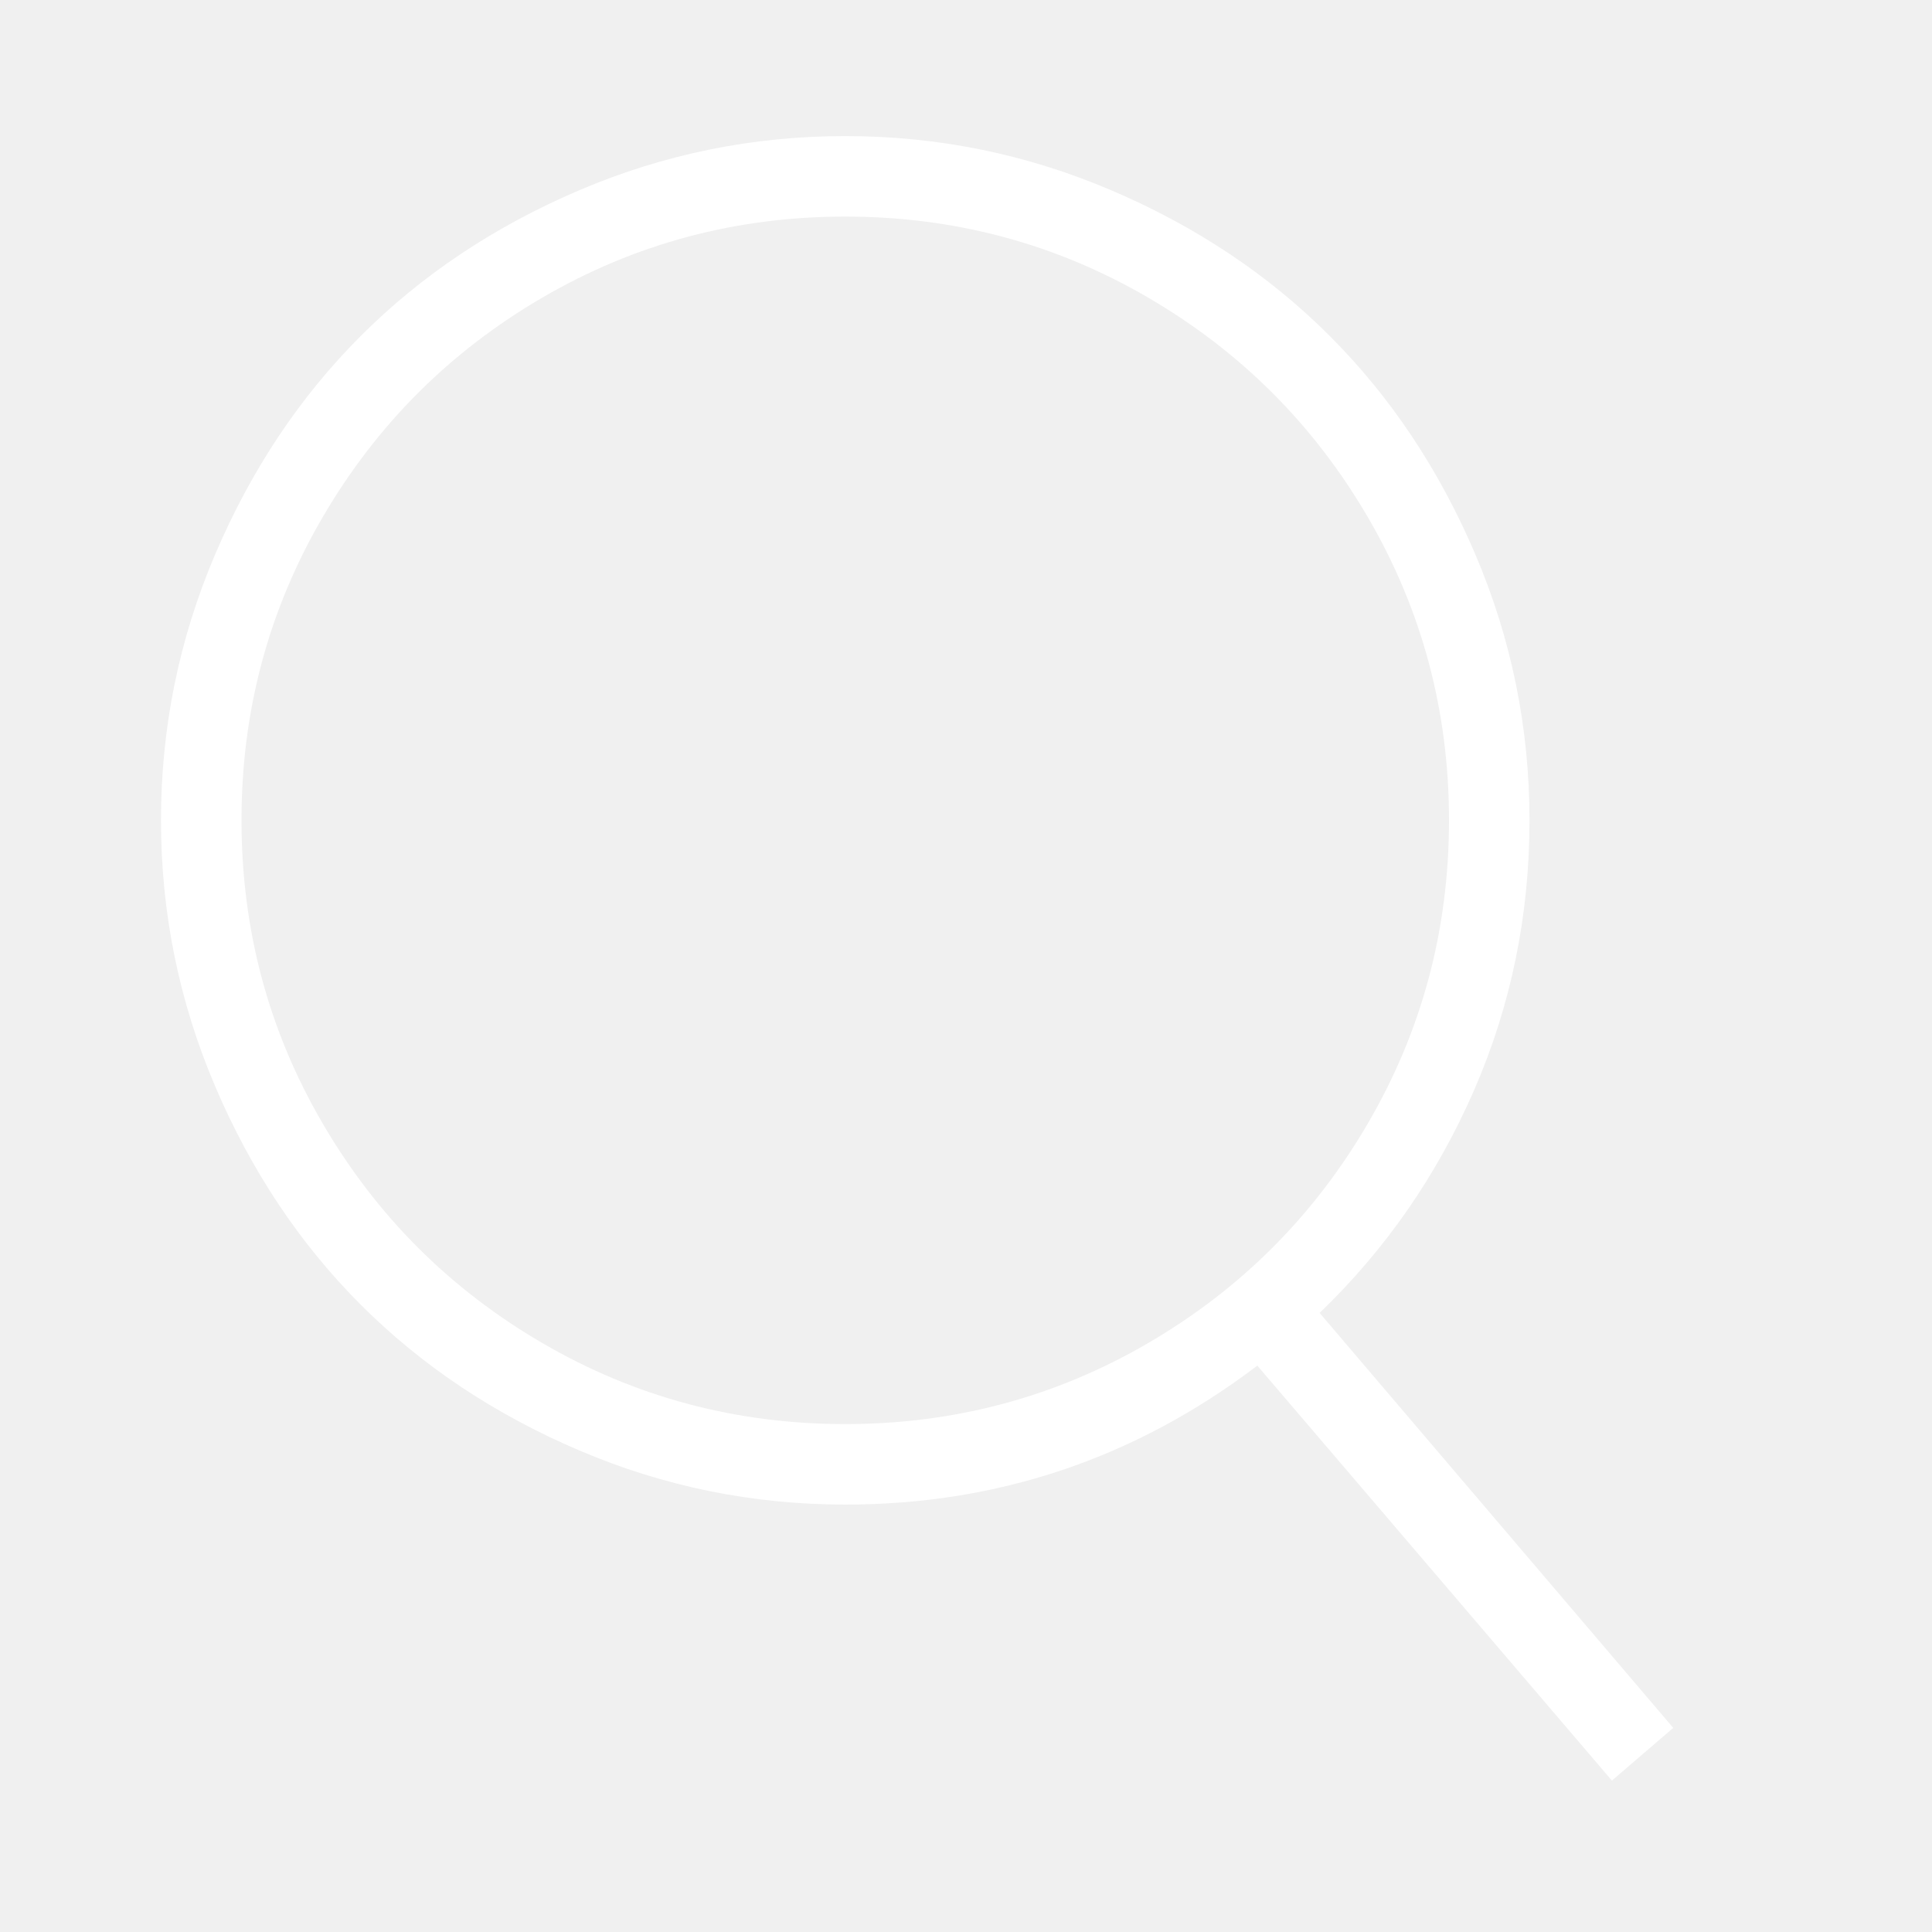
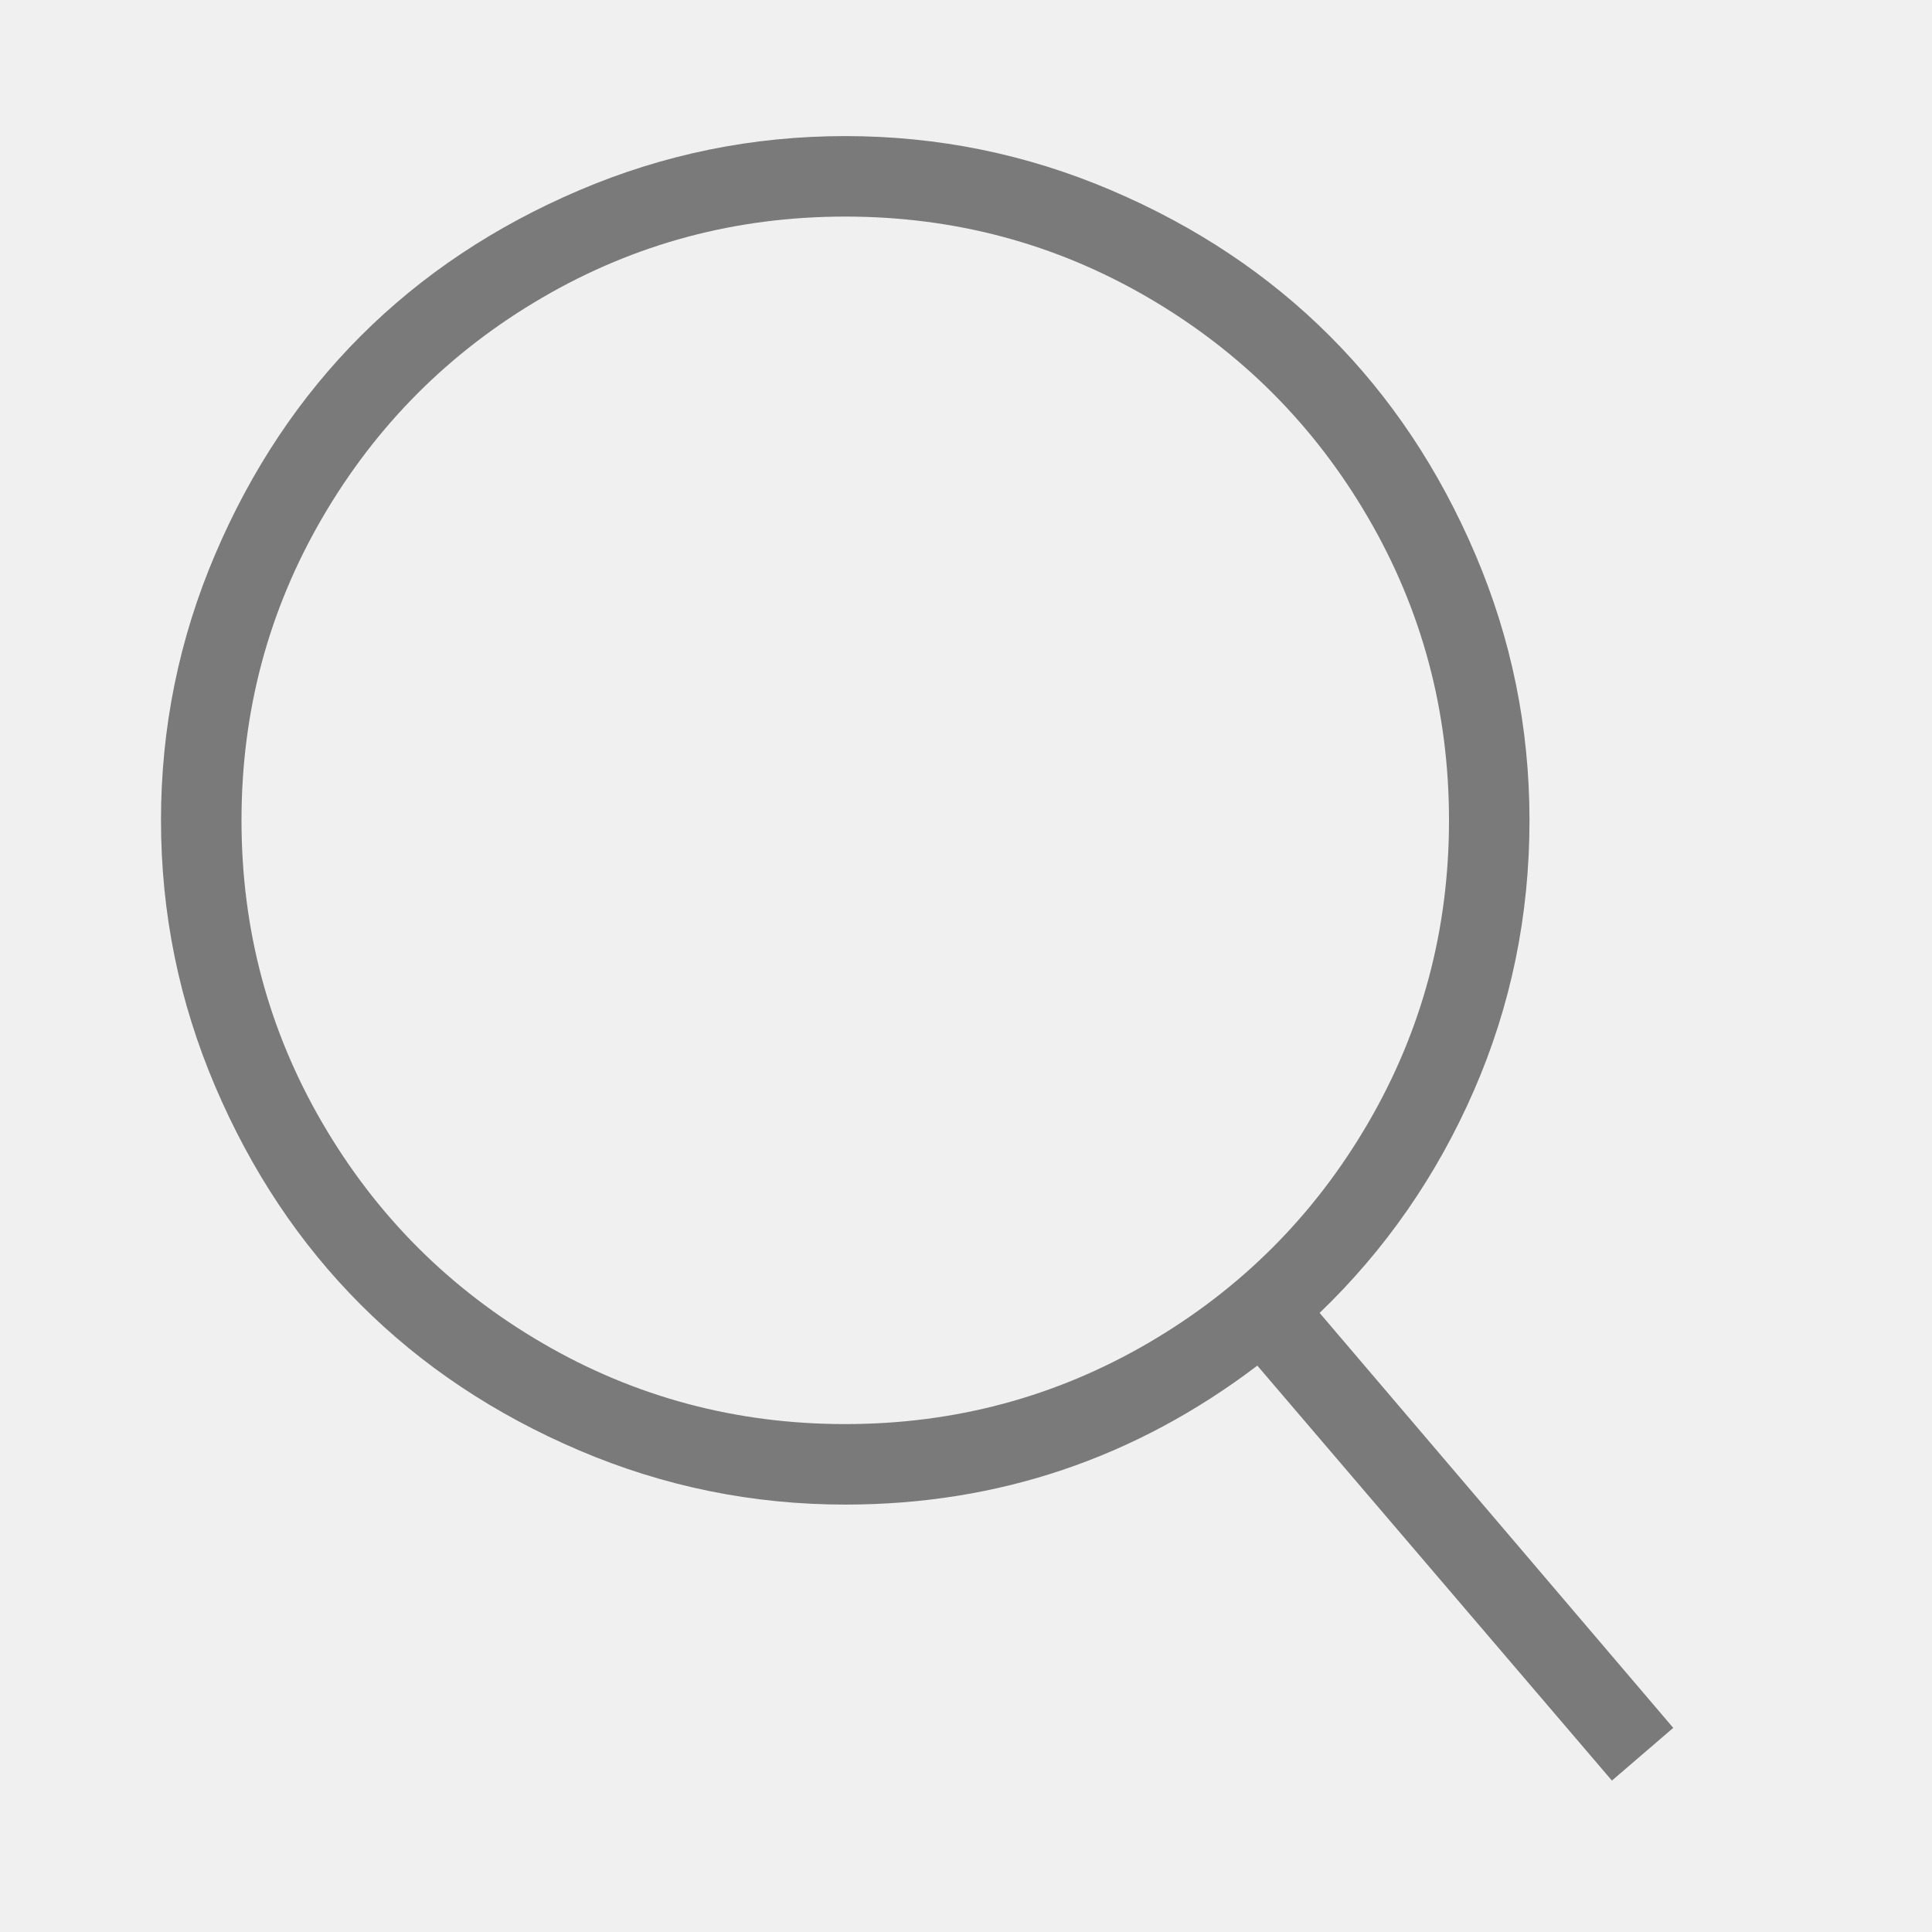
<svg xmlns="http://www.w3.org/2000/svg" viewBox="0 0 512 512">
-   <path d="M349.714 347.937l93.714 109.969-16.254 13.969-93.969-109.969q-48.508 36.825-109.207 36.825-36.826 0-70.476-14.349t-57.905-38.603-38.603-57.905-14.349-70.476 14.349-70.476 38.603-57.905 57.905-38.603 70.476-14.349 70.476 14.349 57.905 38.603 38.603 57.905 14.349 70.476q0 37.841-14.73 71.619t-40.889 58.921zM224 377.397q43.428 0 80.254-21.461t58.286-58.286 21.461-80.254-21.461-80.254-58.286-58.285-80.254-21.46-80.254 21.46-58.285 58.285-21.46 80.254 21.46 80.254 58.285 58.286 80.254 21.461z" fill="#ffffff" fill-rule="evenodd" />
+   <path d="M349.714 347.937l93.714 109.969-16.254 13.969-93.969-109.969q-48.508 36.825-109.207 36.825-36.826 0-70.476-14.349t-57.905-38.603-38.603-57.905-14.349-70.476 14.349-70.476 38.603-57.905 57.905-38.603 70.476-14.349 70.476 14.349 57.905 38.603 38.603 57.905 14.349 70.476q0 37.841-14.73 71.619t-40.889 58.921zM224 377.397q43.428 0 80.254-21.461t58.286-58.286 21.461-80.254-21.461-80.254-58.286-58.285-80.254-21.46-80.254 21.46-58.285 58.285-21.46 80.254 21.46 80.254 58.285 58.286 80.254 21.461z" fill="#7a7a7a" fill-rule="evenodd" />
</svg>
